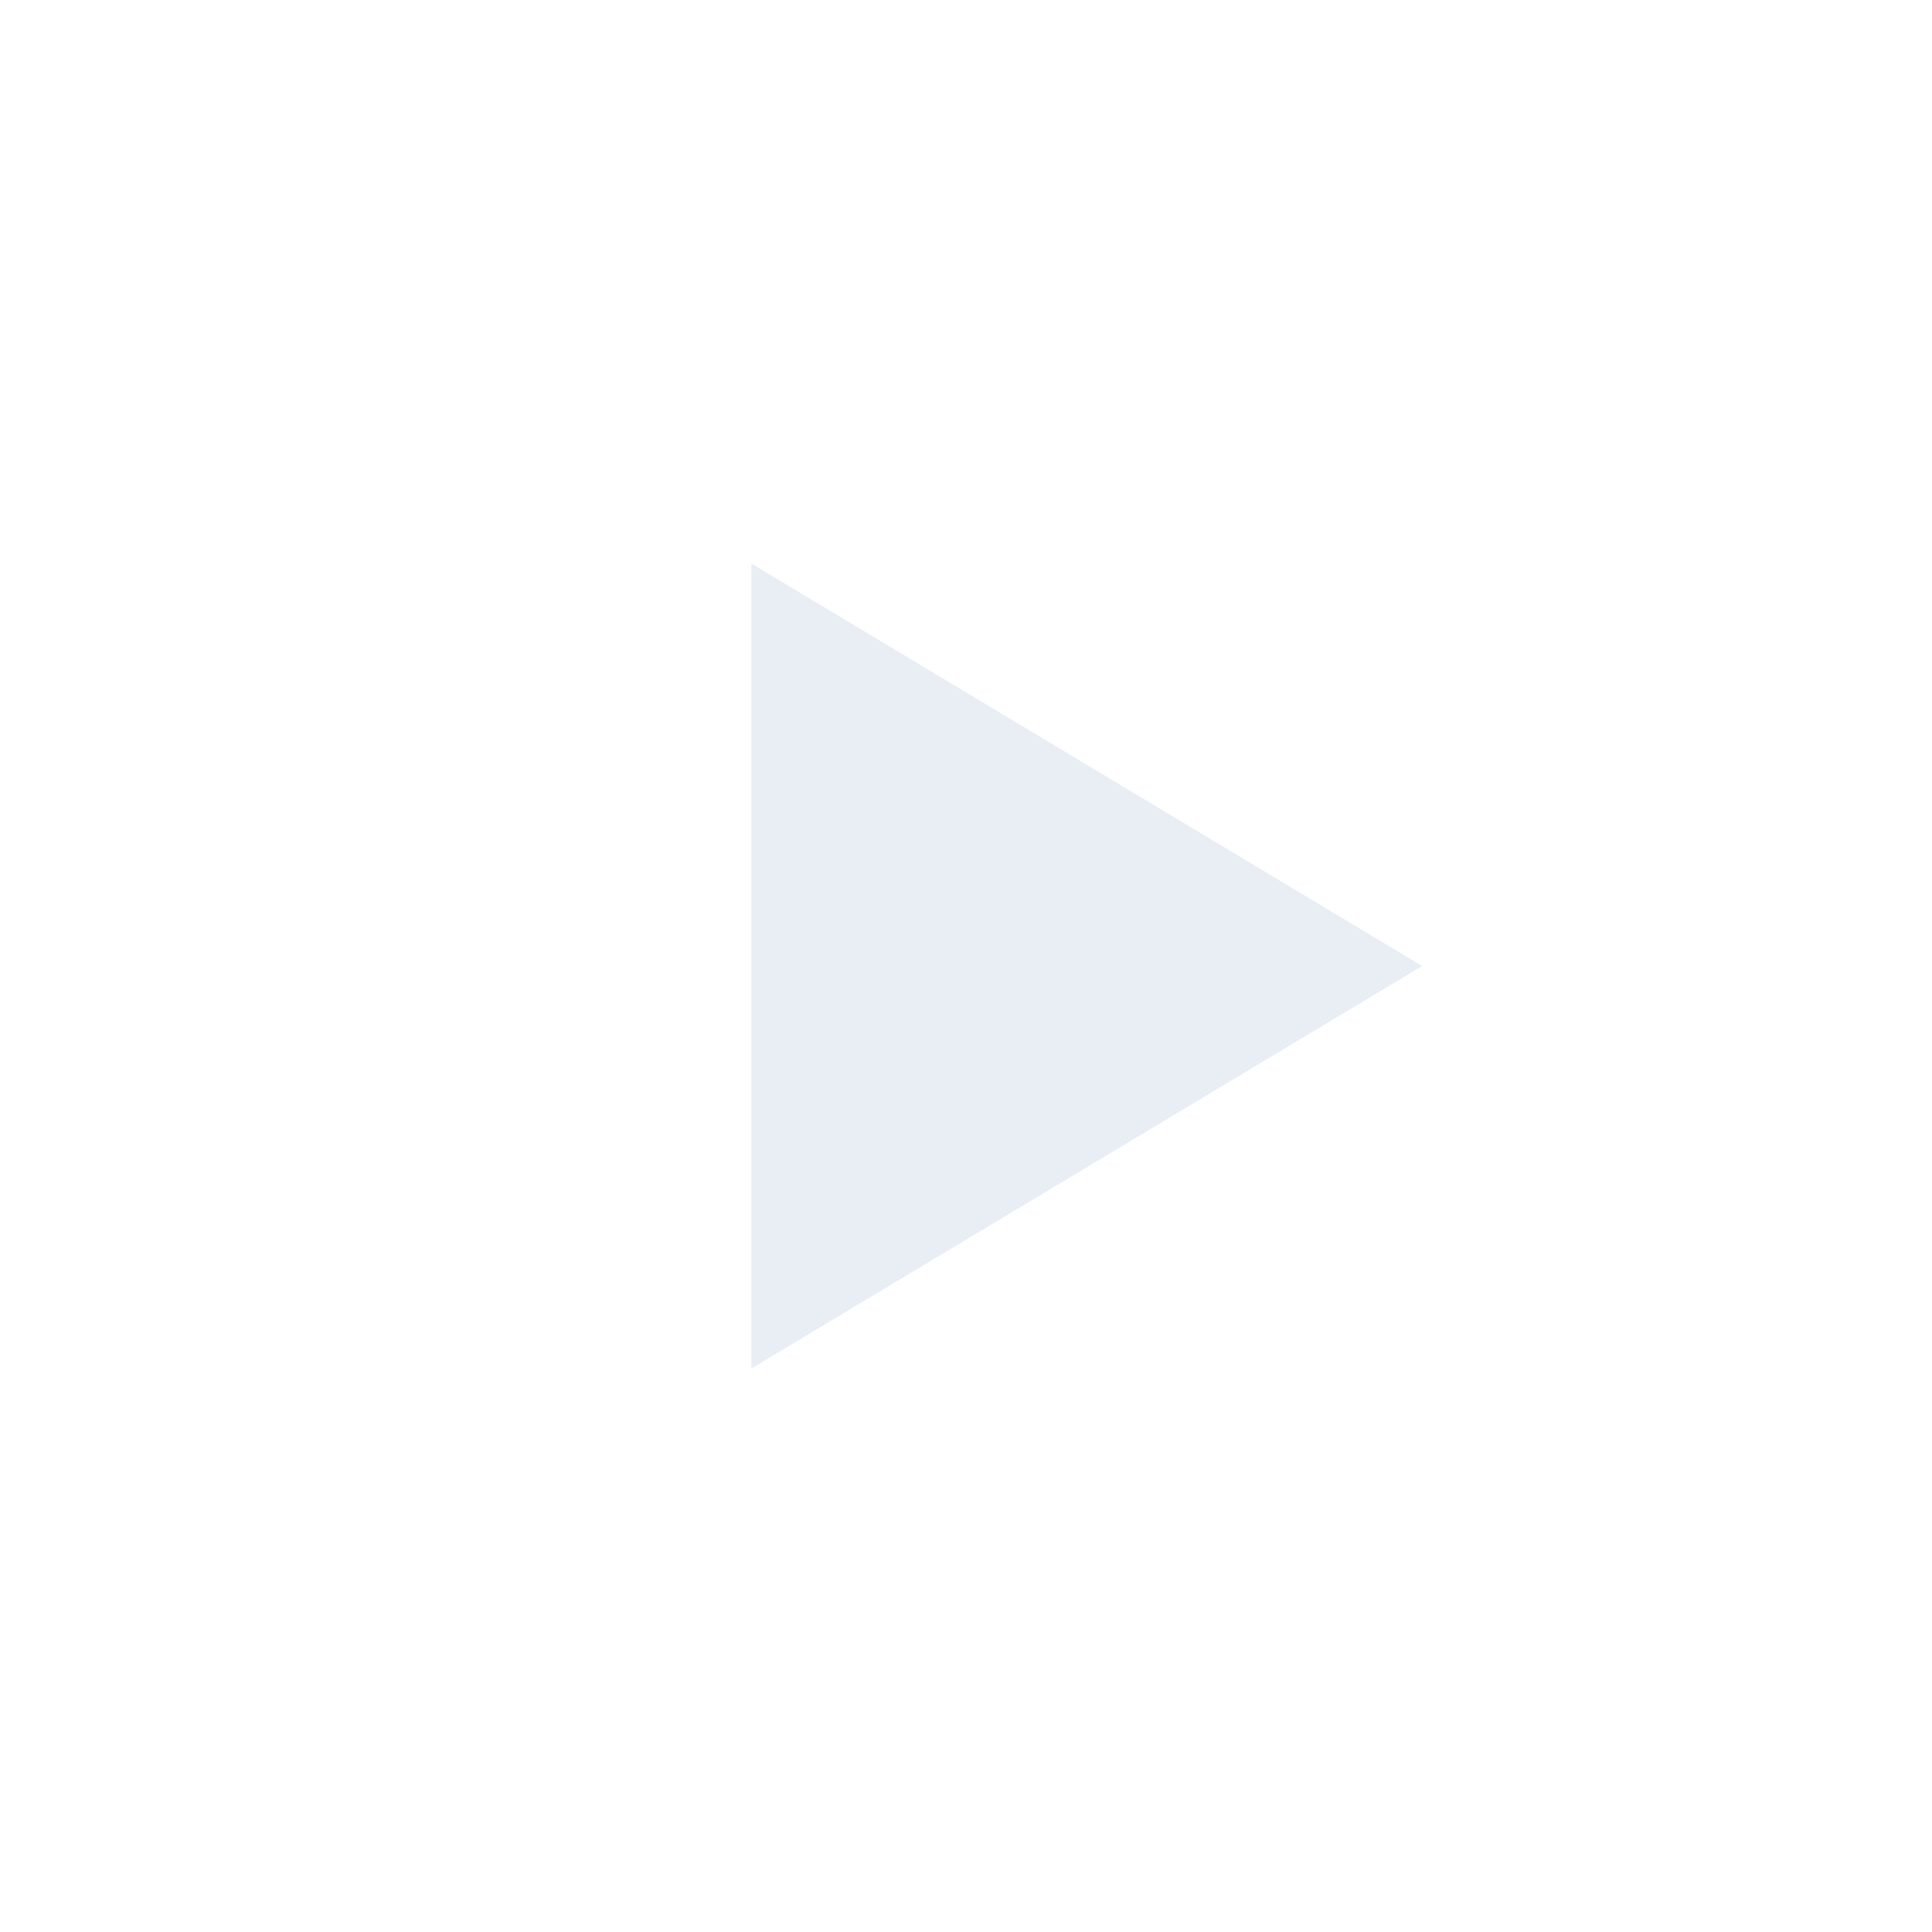
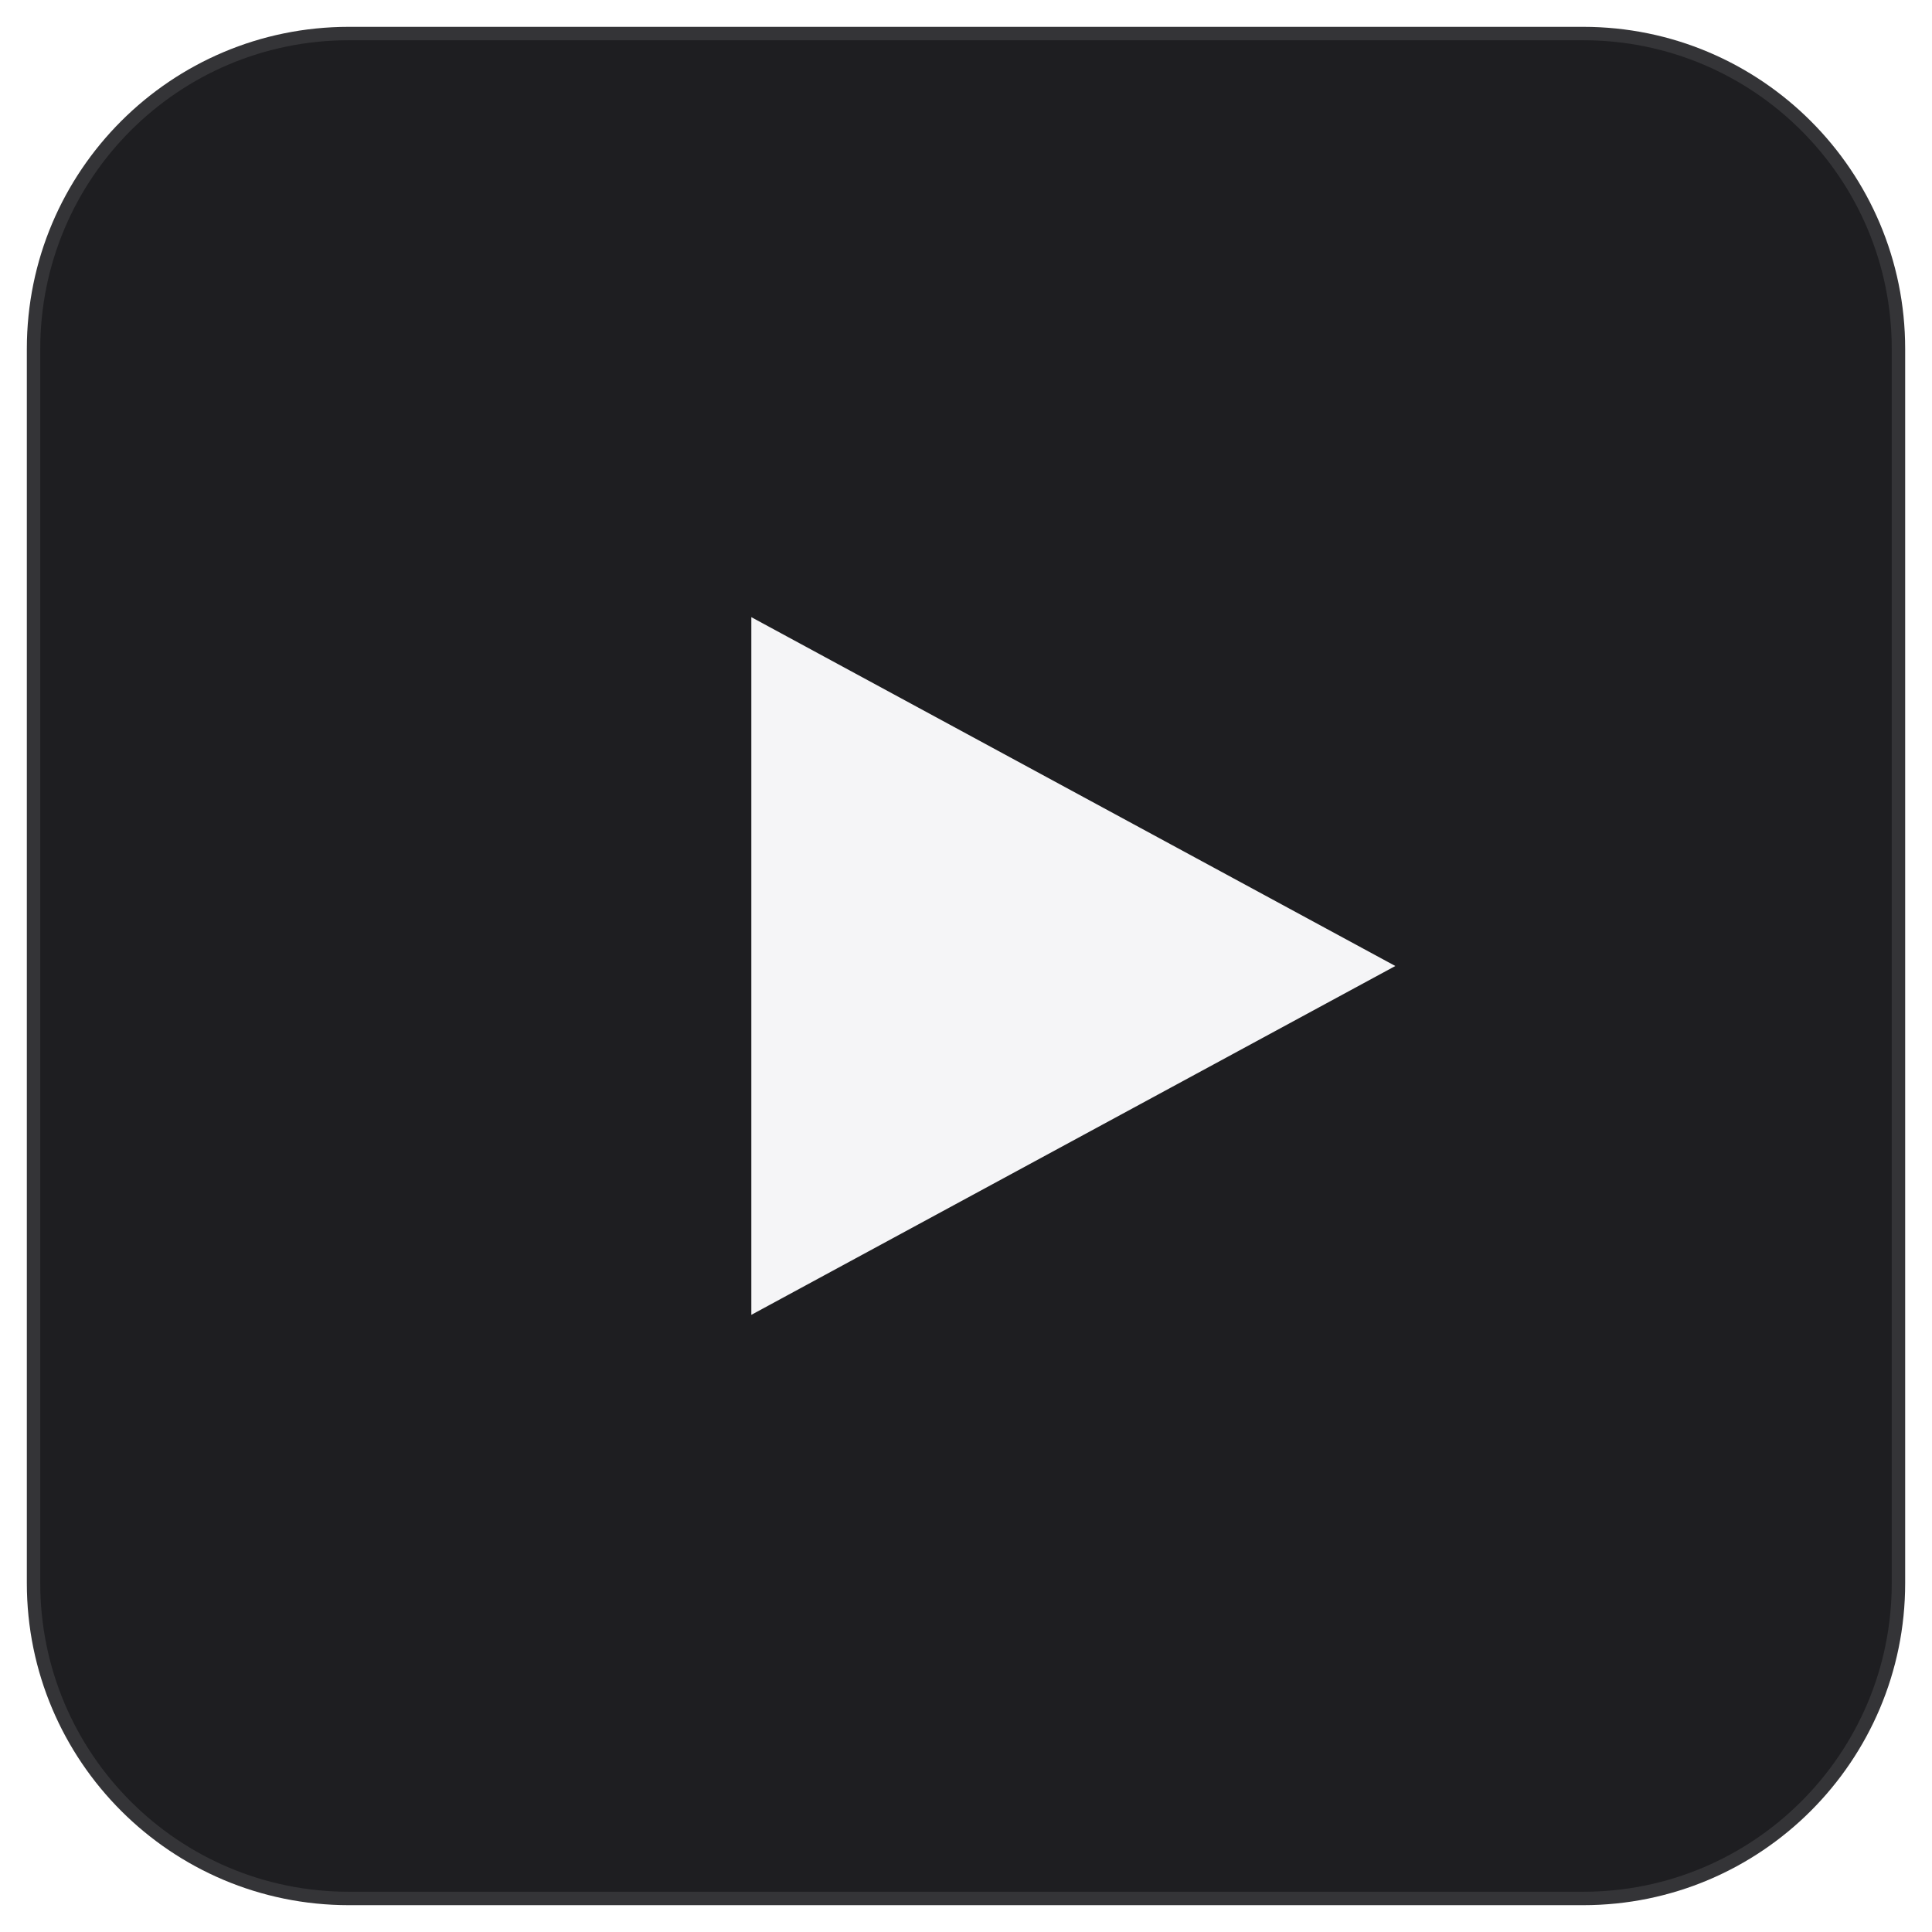
<svg xmlns="http://www.w3.org/2000/svg" viewBox="0 0 144 144">
-   <rect x="2" y="2" width="140" height="140" rx="22" fill="rgba(255,255,255,0.10)" stroke="rgba(255,255,255,0.22)" stroke-width="2" />
-   <polygon points="56,42 106,72 56,102" fill="#E9EDF4" />
+   <rect x="2" y="2" width="140" height="140" rx="24" fill="#1E1E21" stroke="rgba(255,255,255,0.10)" stroke-width="2" />
+   <polygon points="56,46 104,72 56,98" fill="#F5F5F7" />
</svg>
